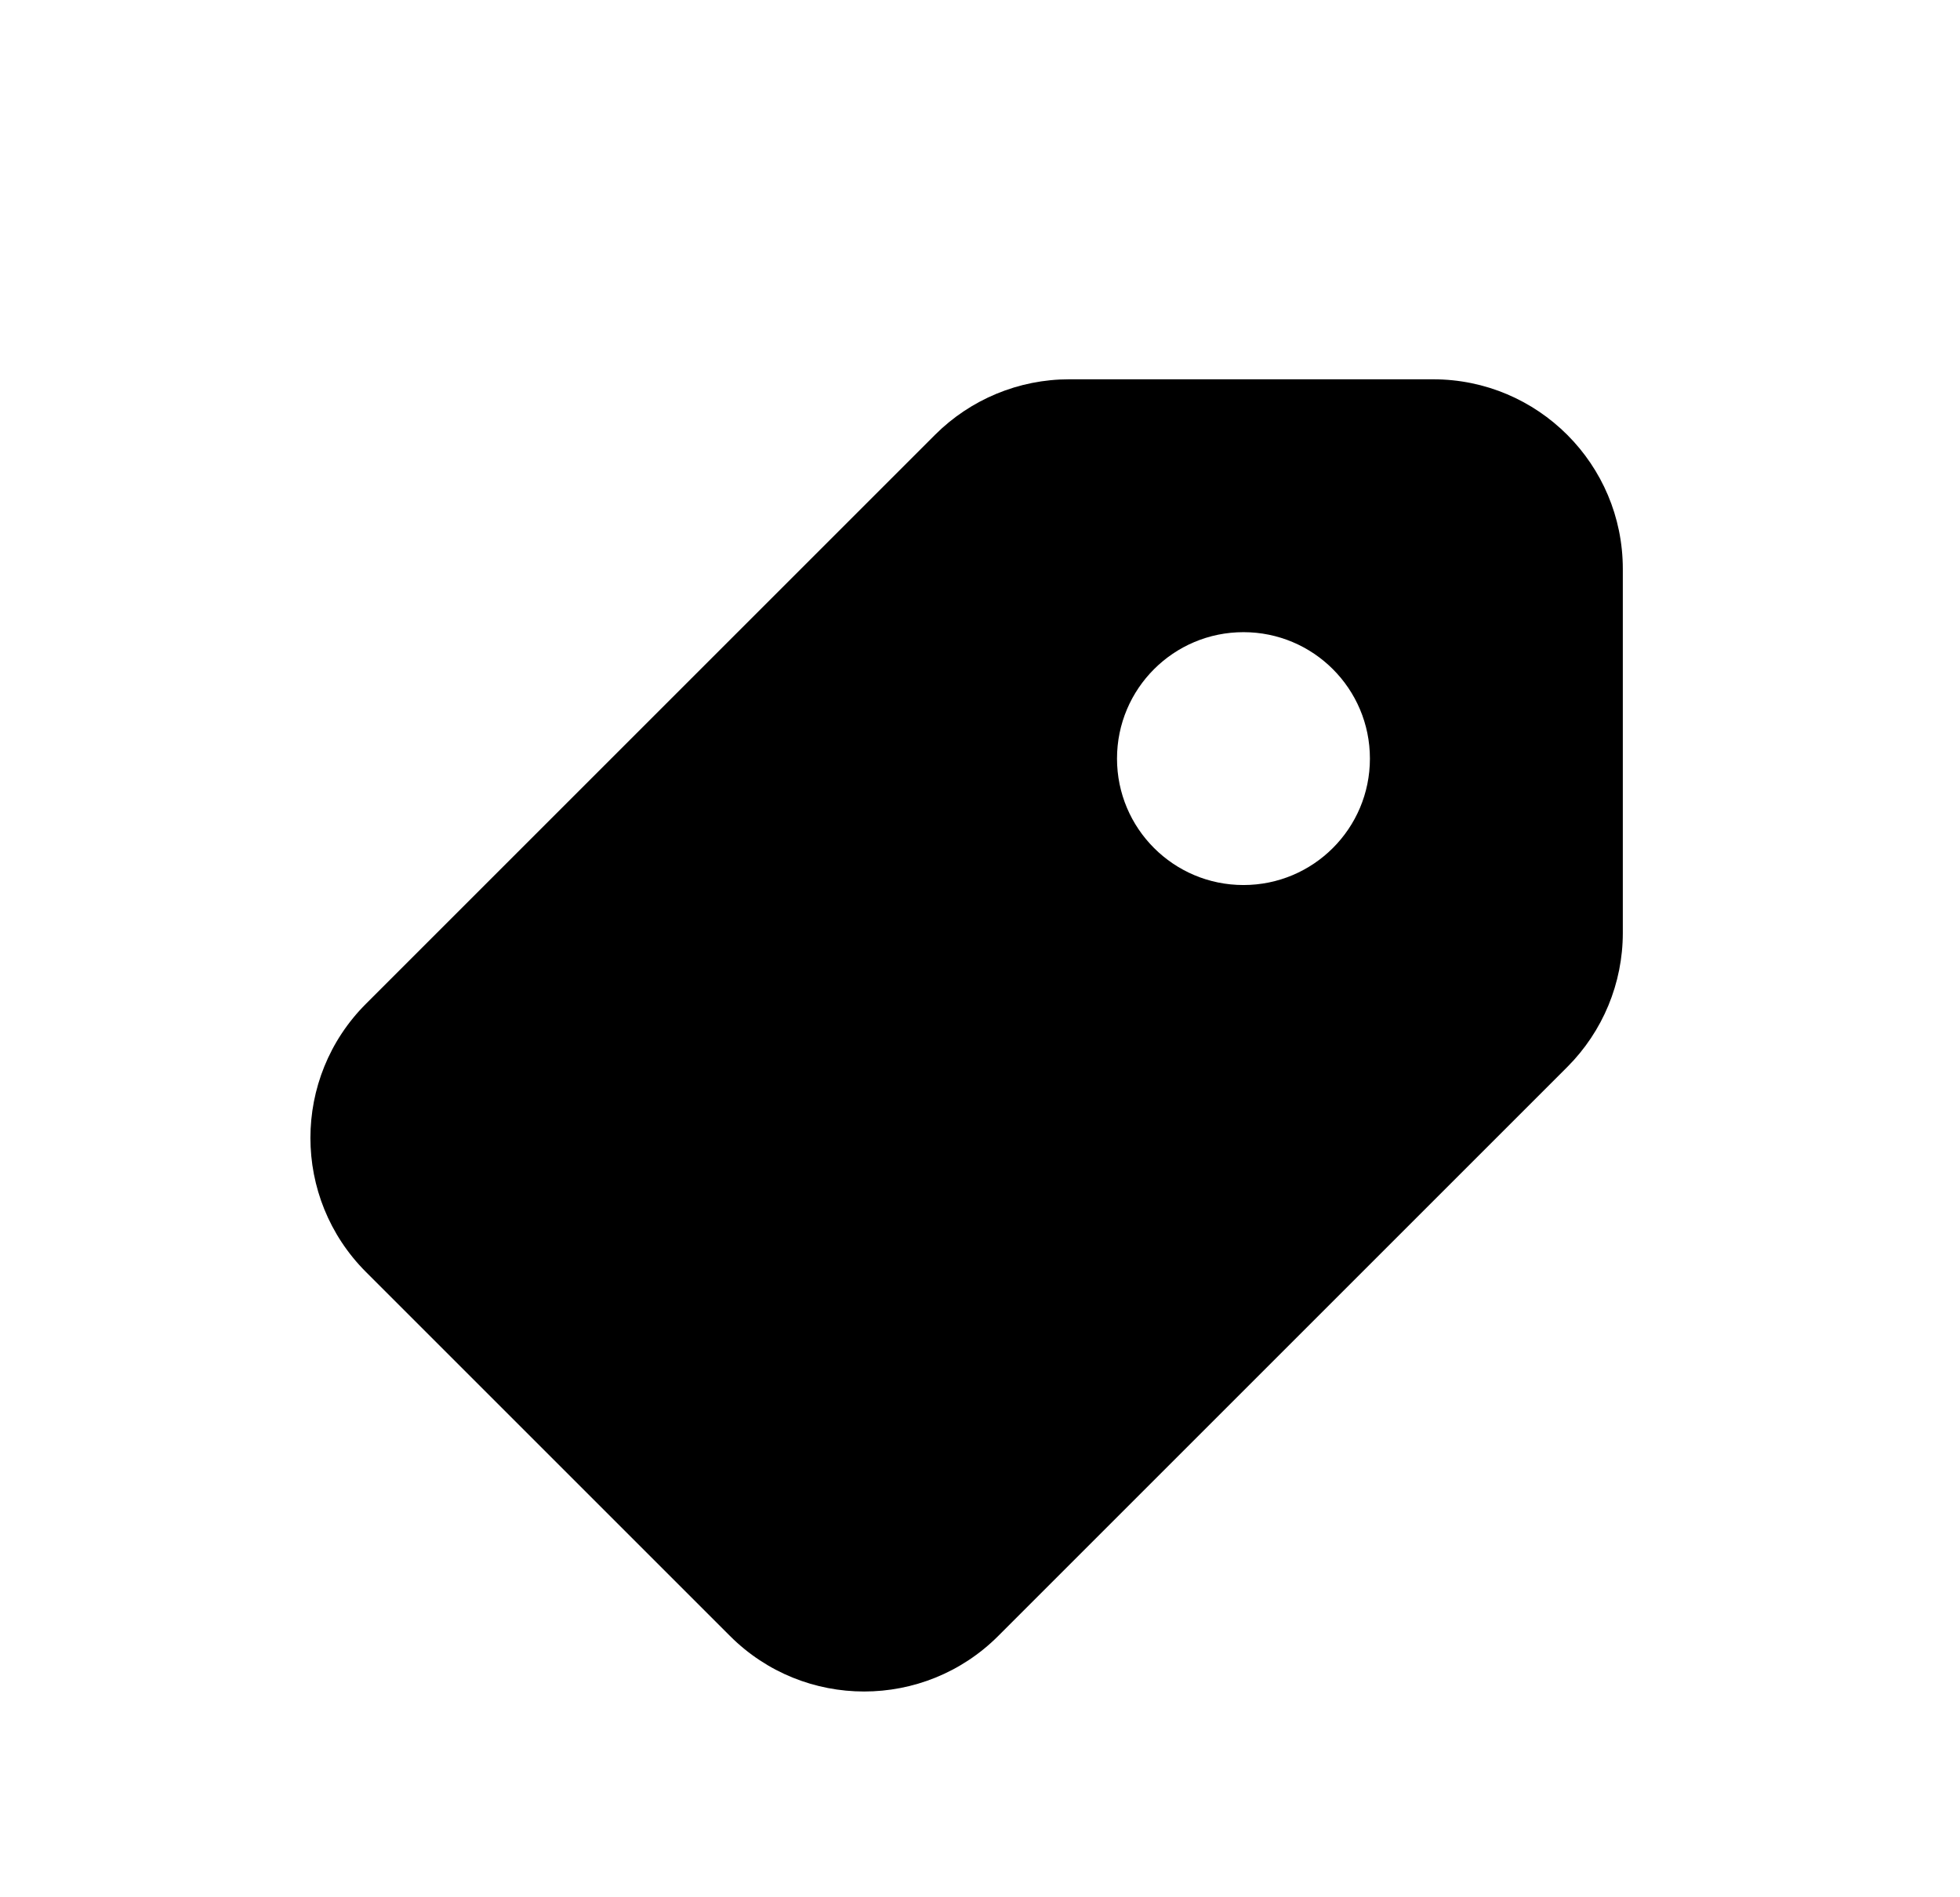
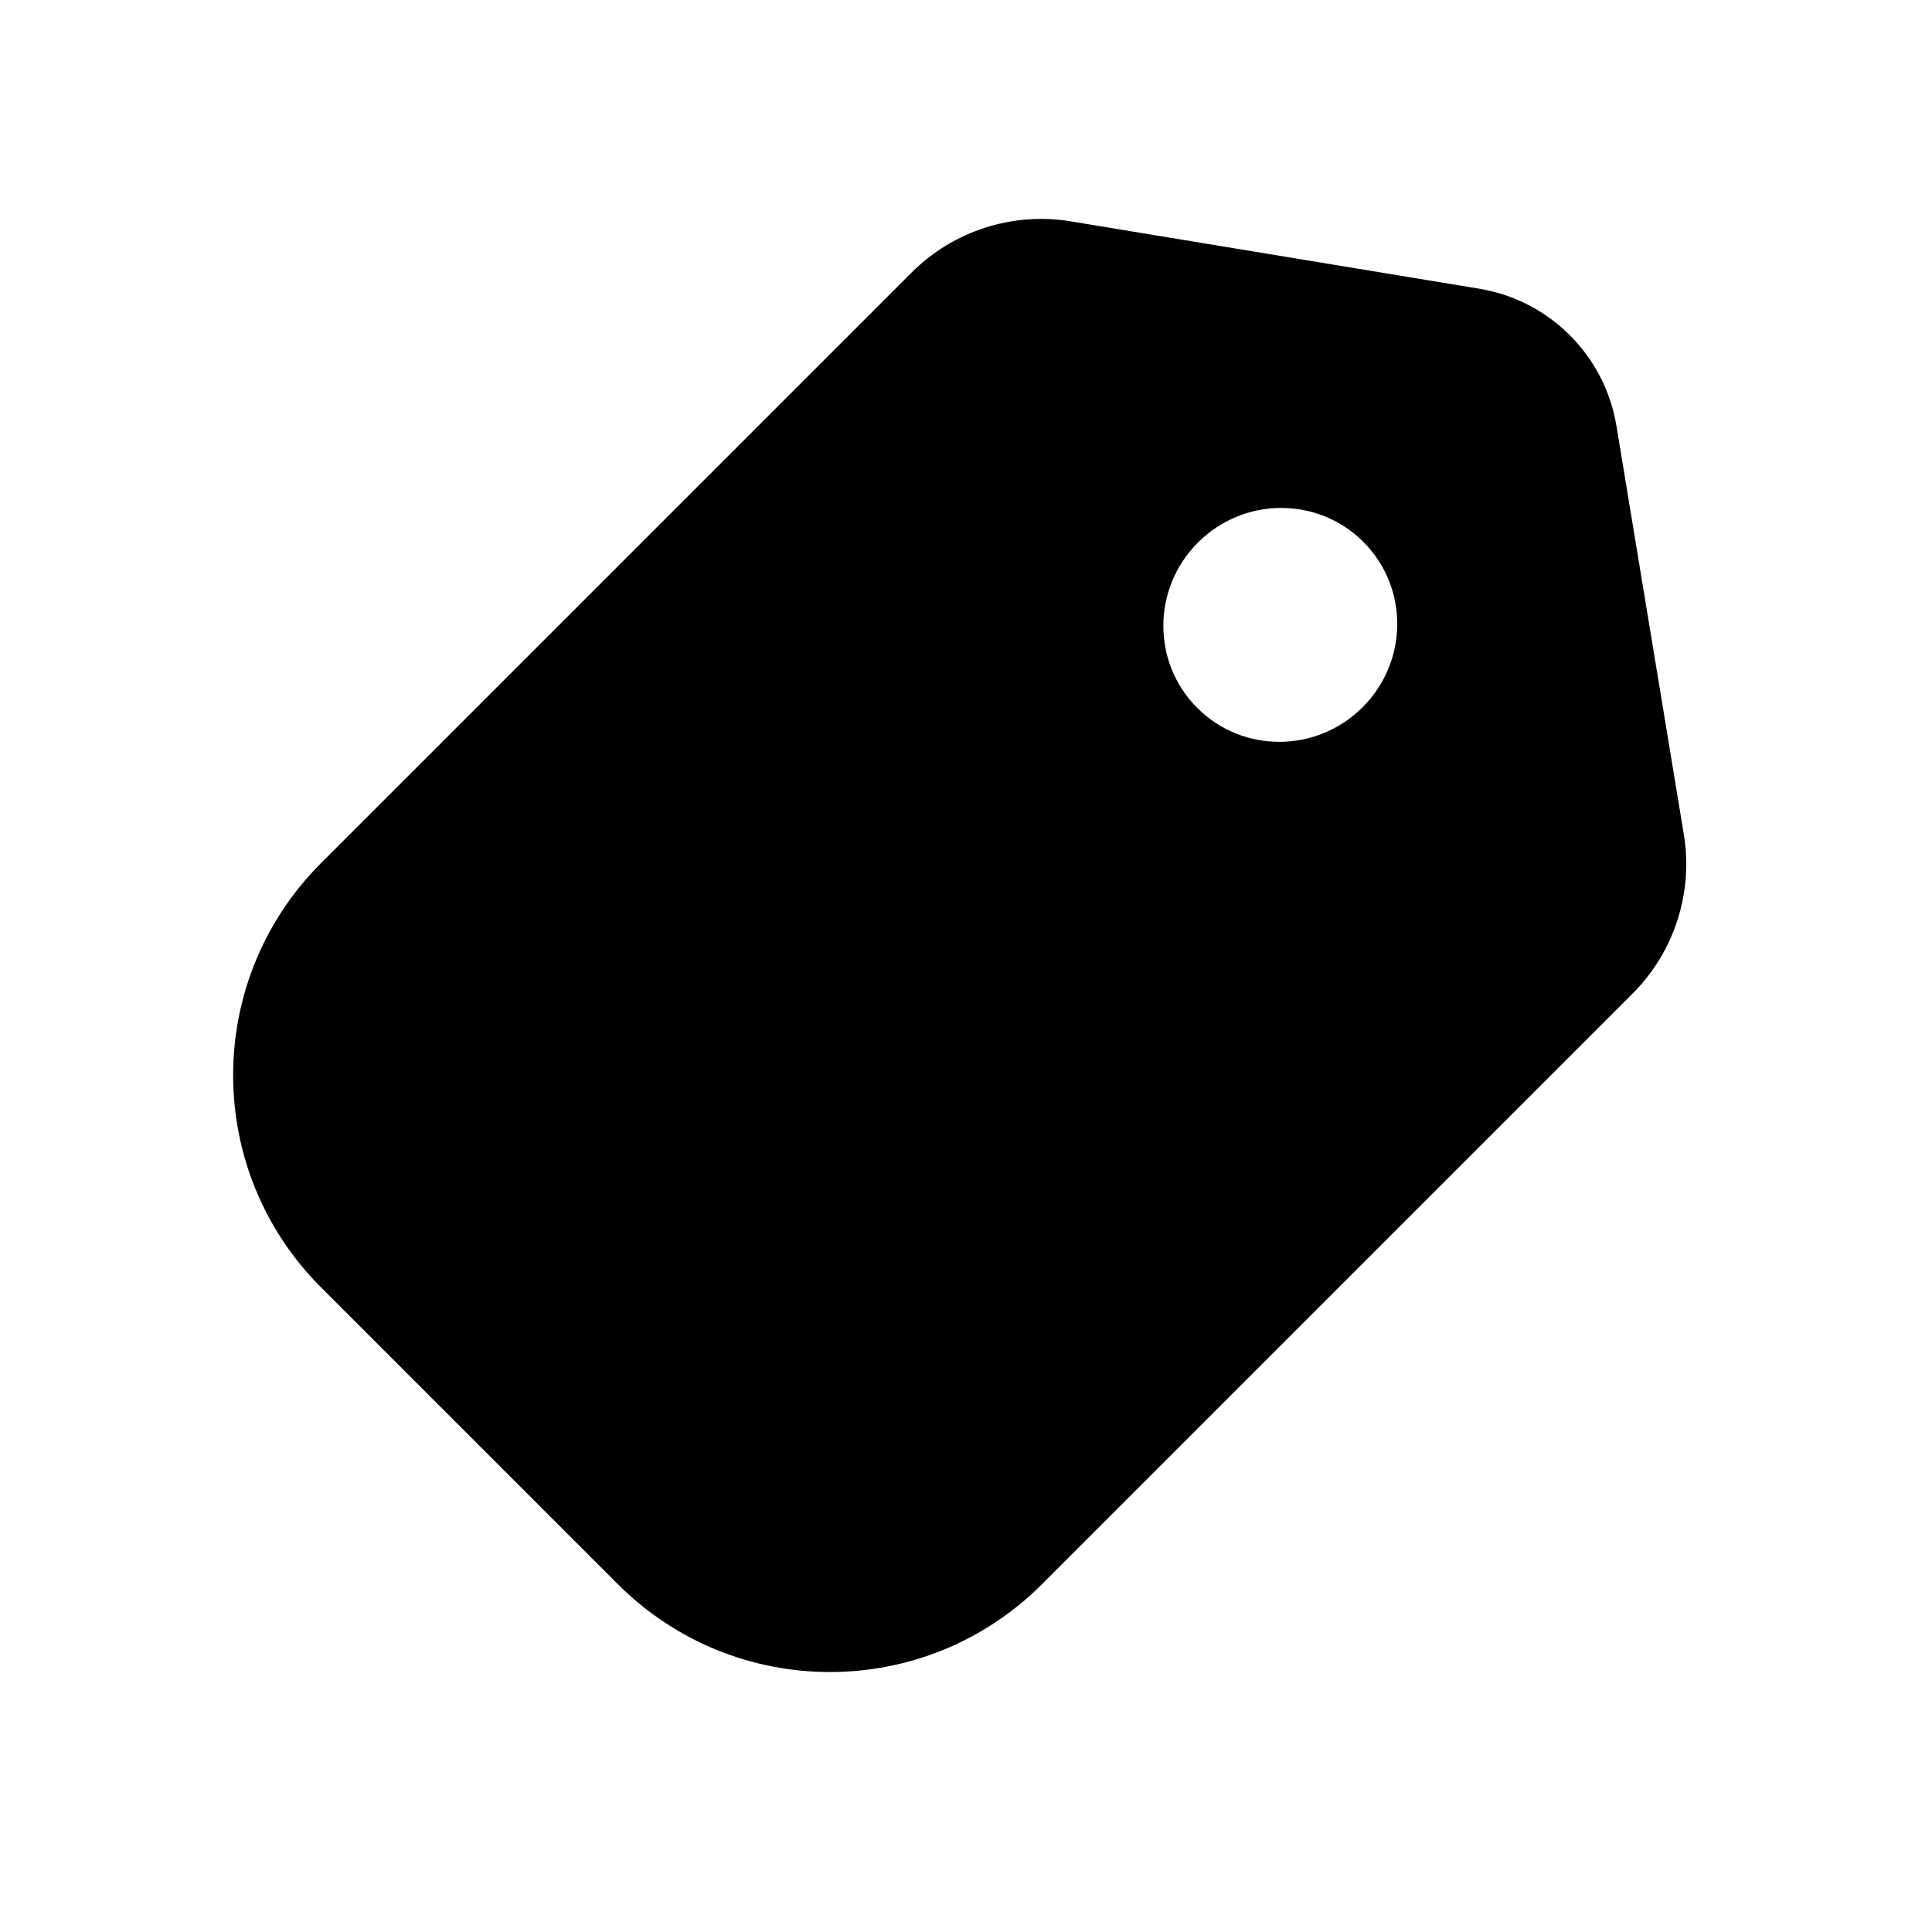
- <svg xmlns="http://www.w3.org/2000/svg" width="31" height="30" viewBox="0 0 31 30" fill="none">
-   <path fill-rule="evenodd" clip-rule="evenodd" d="M22.667 6H16.91C16.114 6 15.351 6.316 14.788 6.879L5.788 15.879C4.617 17.05 4.617 18.95 5.788 20.121L11.546 25.879C12.717 27.05 14.617 27.05 15.788 25.879L24.788 16.879C25.351 16.316 25.667 15.553 25.667 14.757V9C25.667 7.343 24.324 6 22.667 6ZM19.667 14C20.772 14 21.667 13.105 21.667 12C21.667 10.895 20.772 10 19.667 10C18.562 10 17.667 10.895 17.667 12C17.667 13.105 18.562 14 19.667 14Z" fill="currentColor" />
+ <svg xmlns="http://www.w3.org/2000/svg" width="24" height="24" viewBox="0 0 72 72">
+   <path fill="#000000" d="M33.971,10.159 C35.528,8.602 37.74,7.891 39.912,8.25 L55.125,10.759 C57.75,11.192 59.808,13.25 60.241,15.875 L62.75,31.088 C63.109,33.26 62.398,35.472 60.841,37.029 L38.832,59.038 C34.467,63.403 27.391,63.403 23.026,59.038 L11.962,47.974 C7.597,43.609 7.597,36.533 11.962,32.168 L33.971,10.159 Z M44.644,20.219 C42.934,21.928 42.923,24.688 44.618,26.382 C46.312,28.077 49.072,28.066 50.781,26.356 C52.491,24.647 52.502,21.888 50.807,20.193 C49.112,18.498 46.353,18.509 44.644,20.219 Z" stroke-width="1" fill-rule="evenodd" id="path_0" />
</svg>
